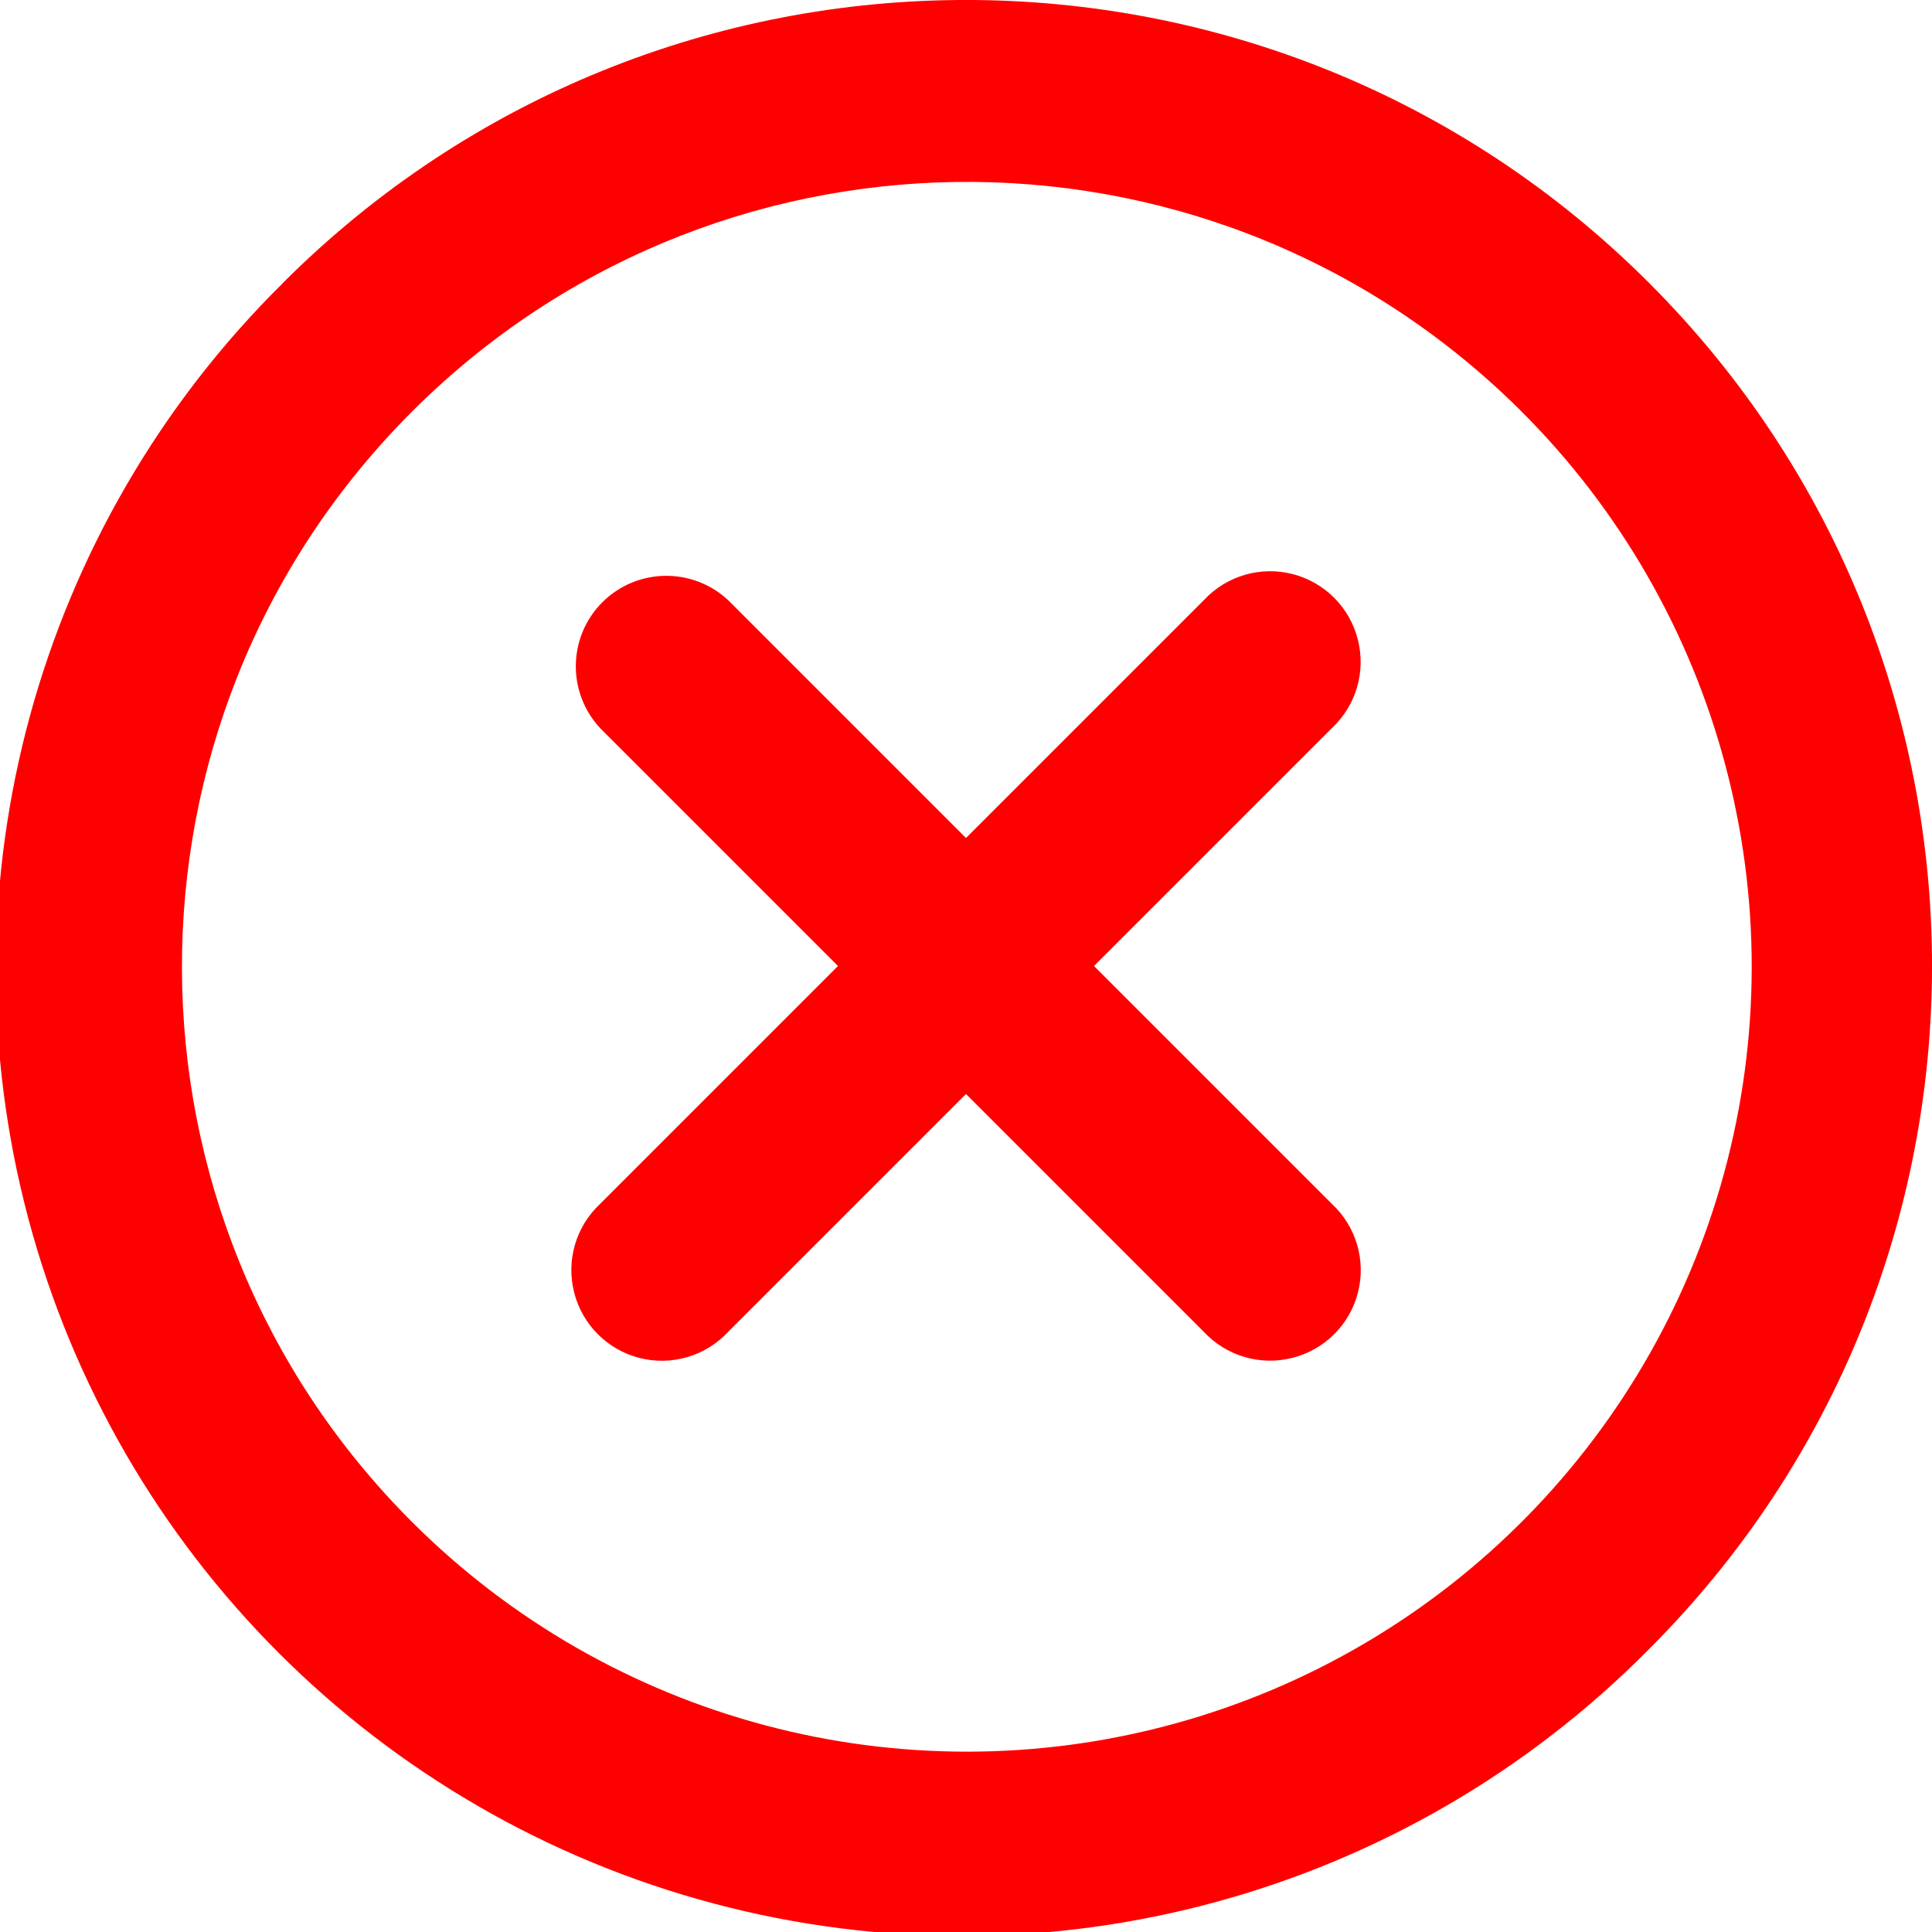
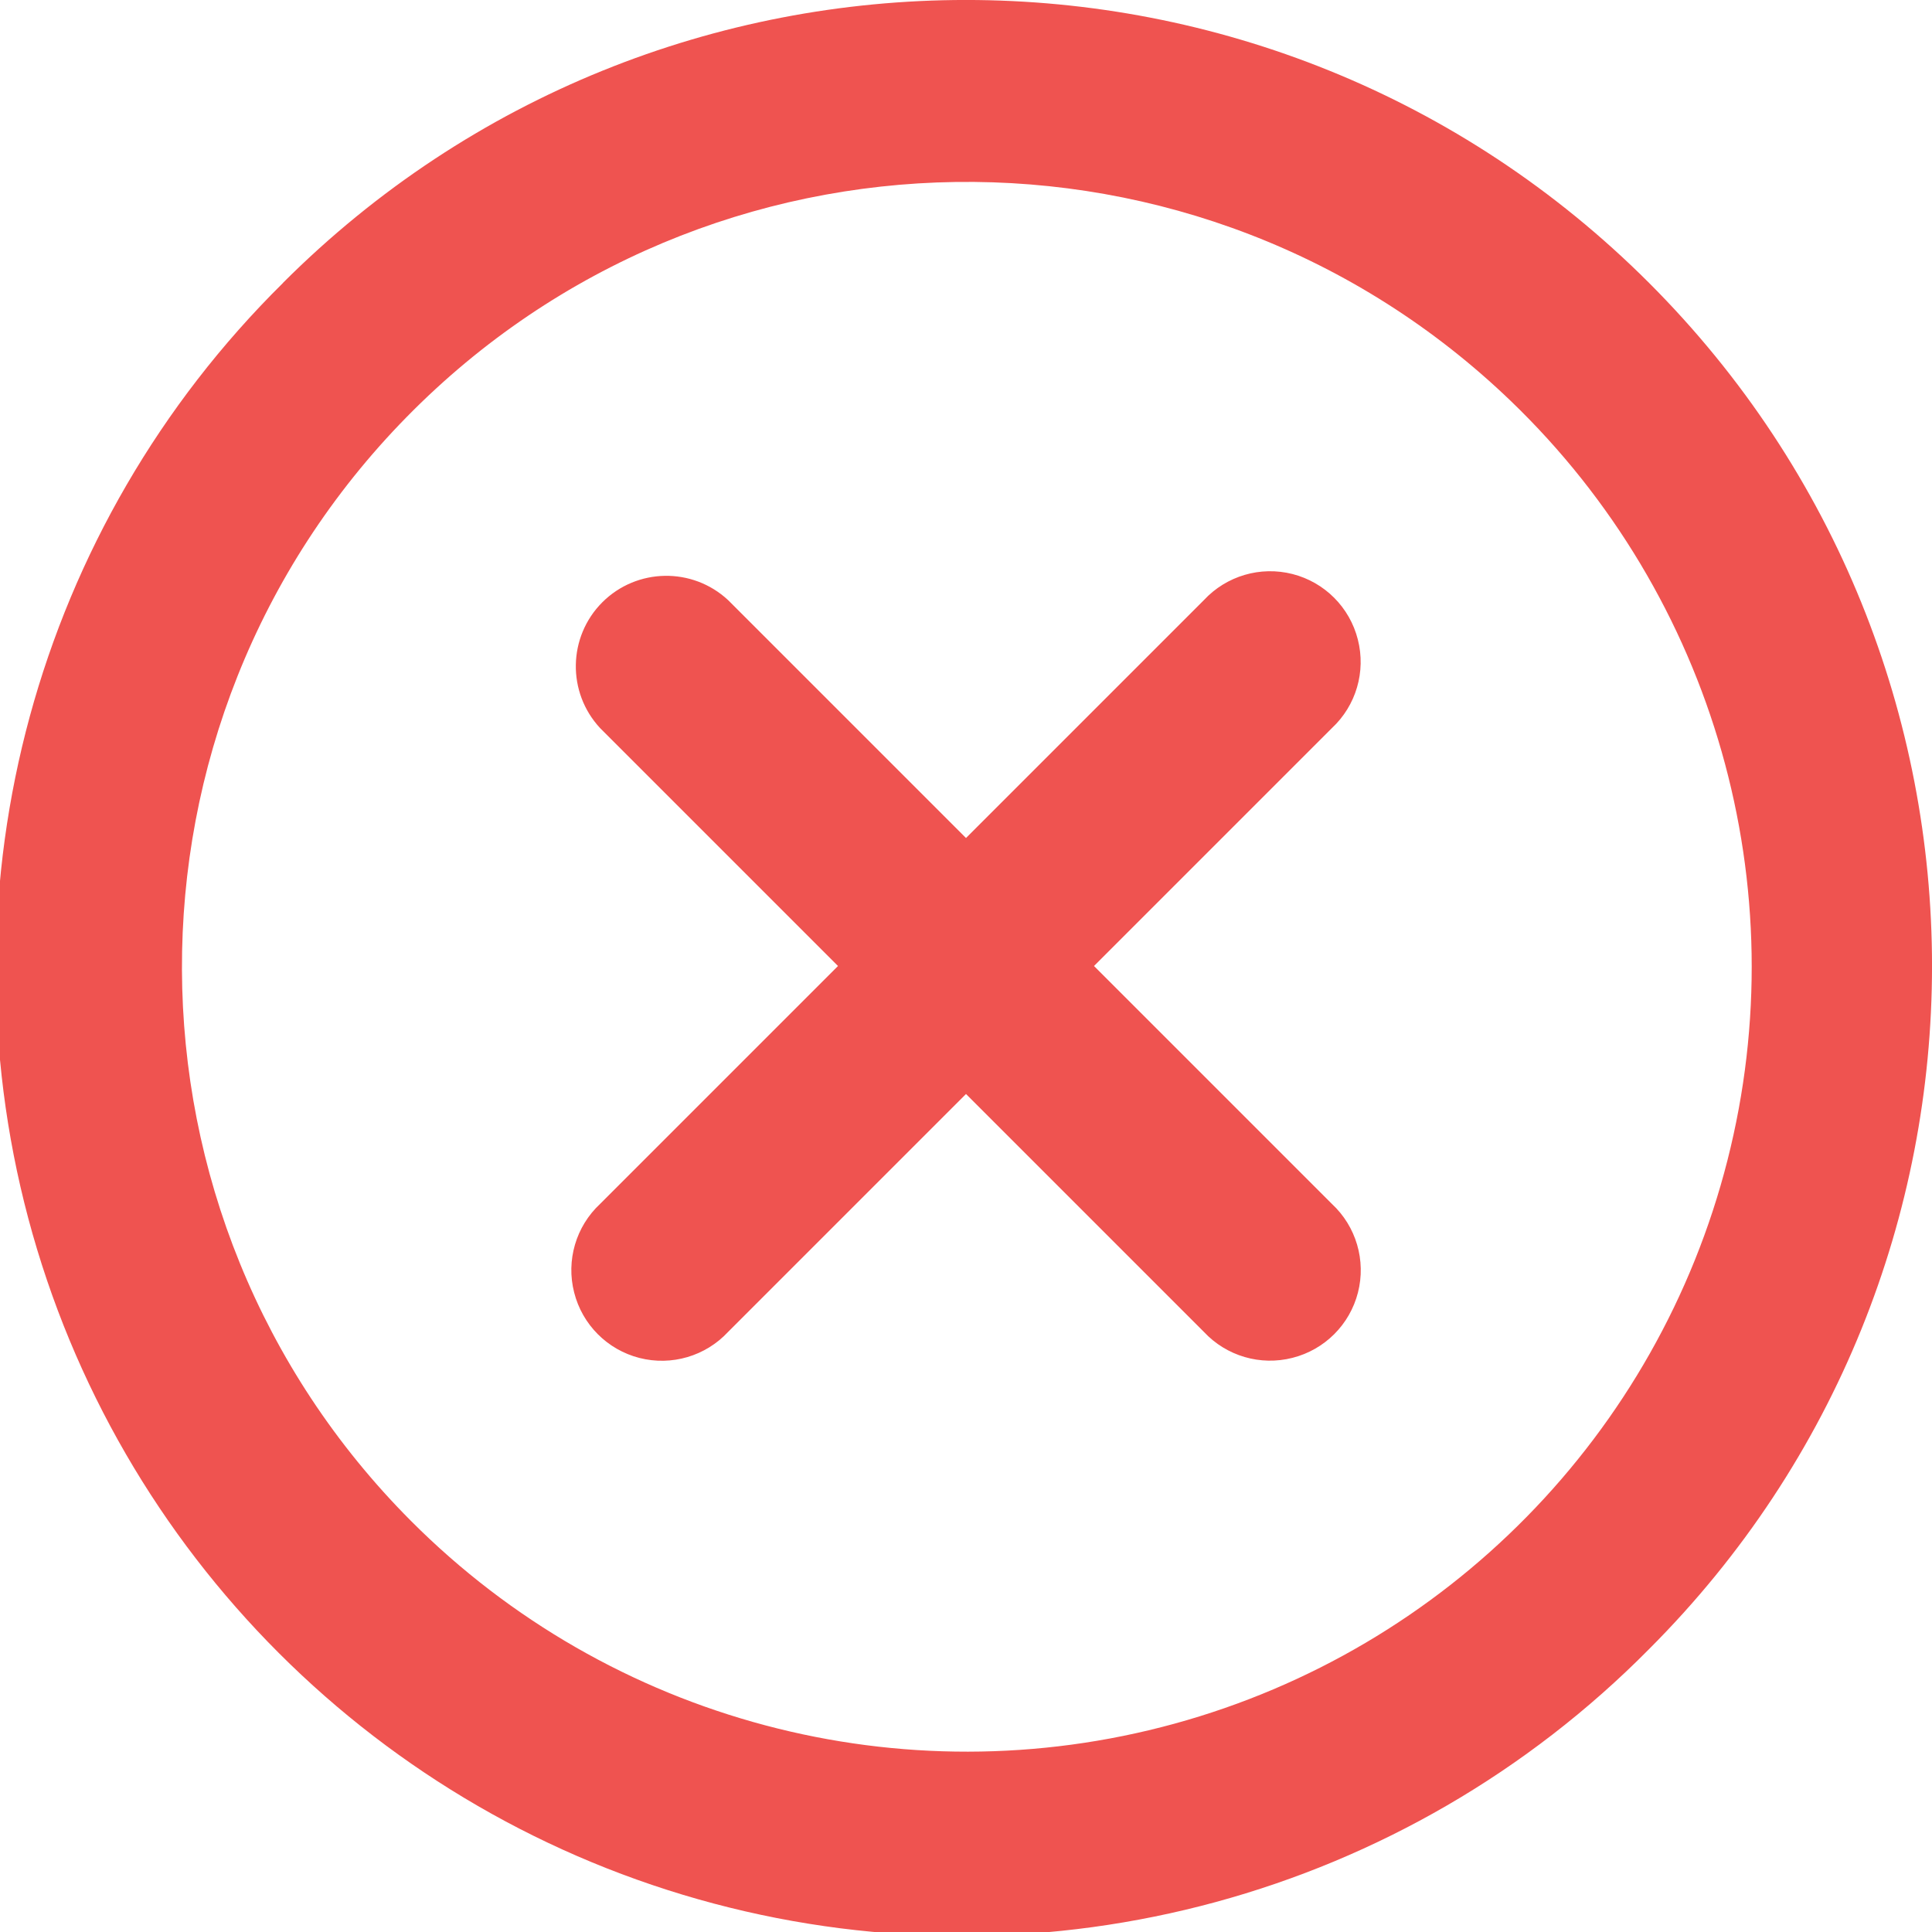
- <svg xmlns="http://www.w3.org/2000/svg" viewBox="0 0 16 16" width="16" height="16">
-   <path fill="#f00" d="M2.344 2.343h-.001a8 8 0 0 1 11.314 11.314A8.002 8.002 0 0 1 .234 10.089a8 8 0 0 1 2.11-7.746Zm1.06 10.253a6.5 6.5 0 1 0 9.108-9.275 6.5 6.5 0 0 0-9.108 9.275ZM6.03 4.97 8 6.94l1.97-1.97a.749.749 0 0 1 1.275.326.749.749 0 0 1-.215.734L9.06 8l1.97 1.97a.749.749 0 0 1-.326 1.275.749.749 0 0 1-.734-.215L8 9.06l-1.97 1.97a.749.749 0 0 1-1.275-.326.749.749 0 0 1 .215-.734L6.94 8 4.97 6.03a.751.751 0 0 1 .018-1.042.751.751 0 0 1 1.042-.018Z" />
+ <svg xmlns="http://www.w3.org/2000/svg" viewBox="0 0 16 16" width="16" height="16" version="1.1" id="svg1">
+   <defs id="defs1" />
+   <path fill="#f00" d="M2.344 2.343h-.001a8 8 0 0 1 11.314 11.314A8.002 8.002 0 0 1 .234 10.089a8 8 0 0 1 2.11-7.746Zm1.06 10.253a6.5 6.5 0 1 0 9.108-9.275 6.5 6.5 0 0 0-9.108 9.275ZM6.03 4.97 8 6.94l1.97-1.97a.749.749 0 0 1 1.275.326.749.749 0 0 1-.215.734L9.06 8l1.97 1.97a.749.749 0 0 1-.326 1.275.749.749 0 0 1-.734-.215L8 9.06l-1.97 1.97a.749.749 0 0 1-1.275-.326.749.749 0 0 1 .215-.734L6.94 8 4.97 6.03a.751.751 0 0 1 .018-1.042.751.751 0 0 1 1.042-.018Z" id="path1" style="fill:#ef5350;fill-opacity:1" />
</svg>
